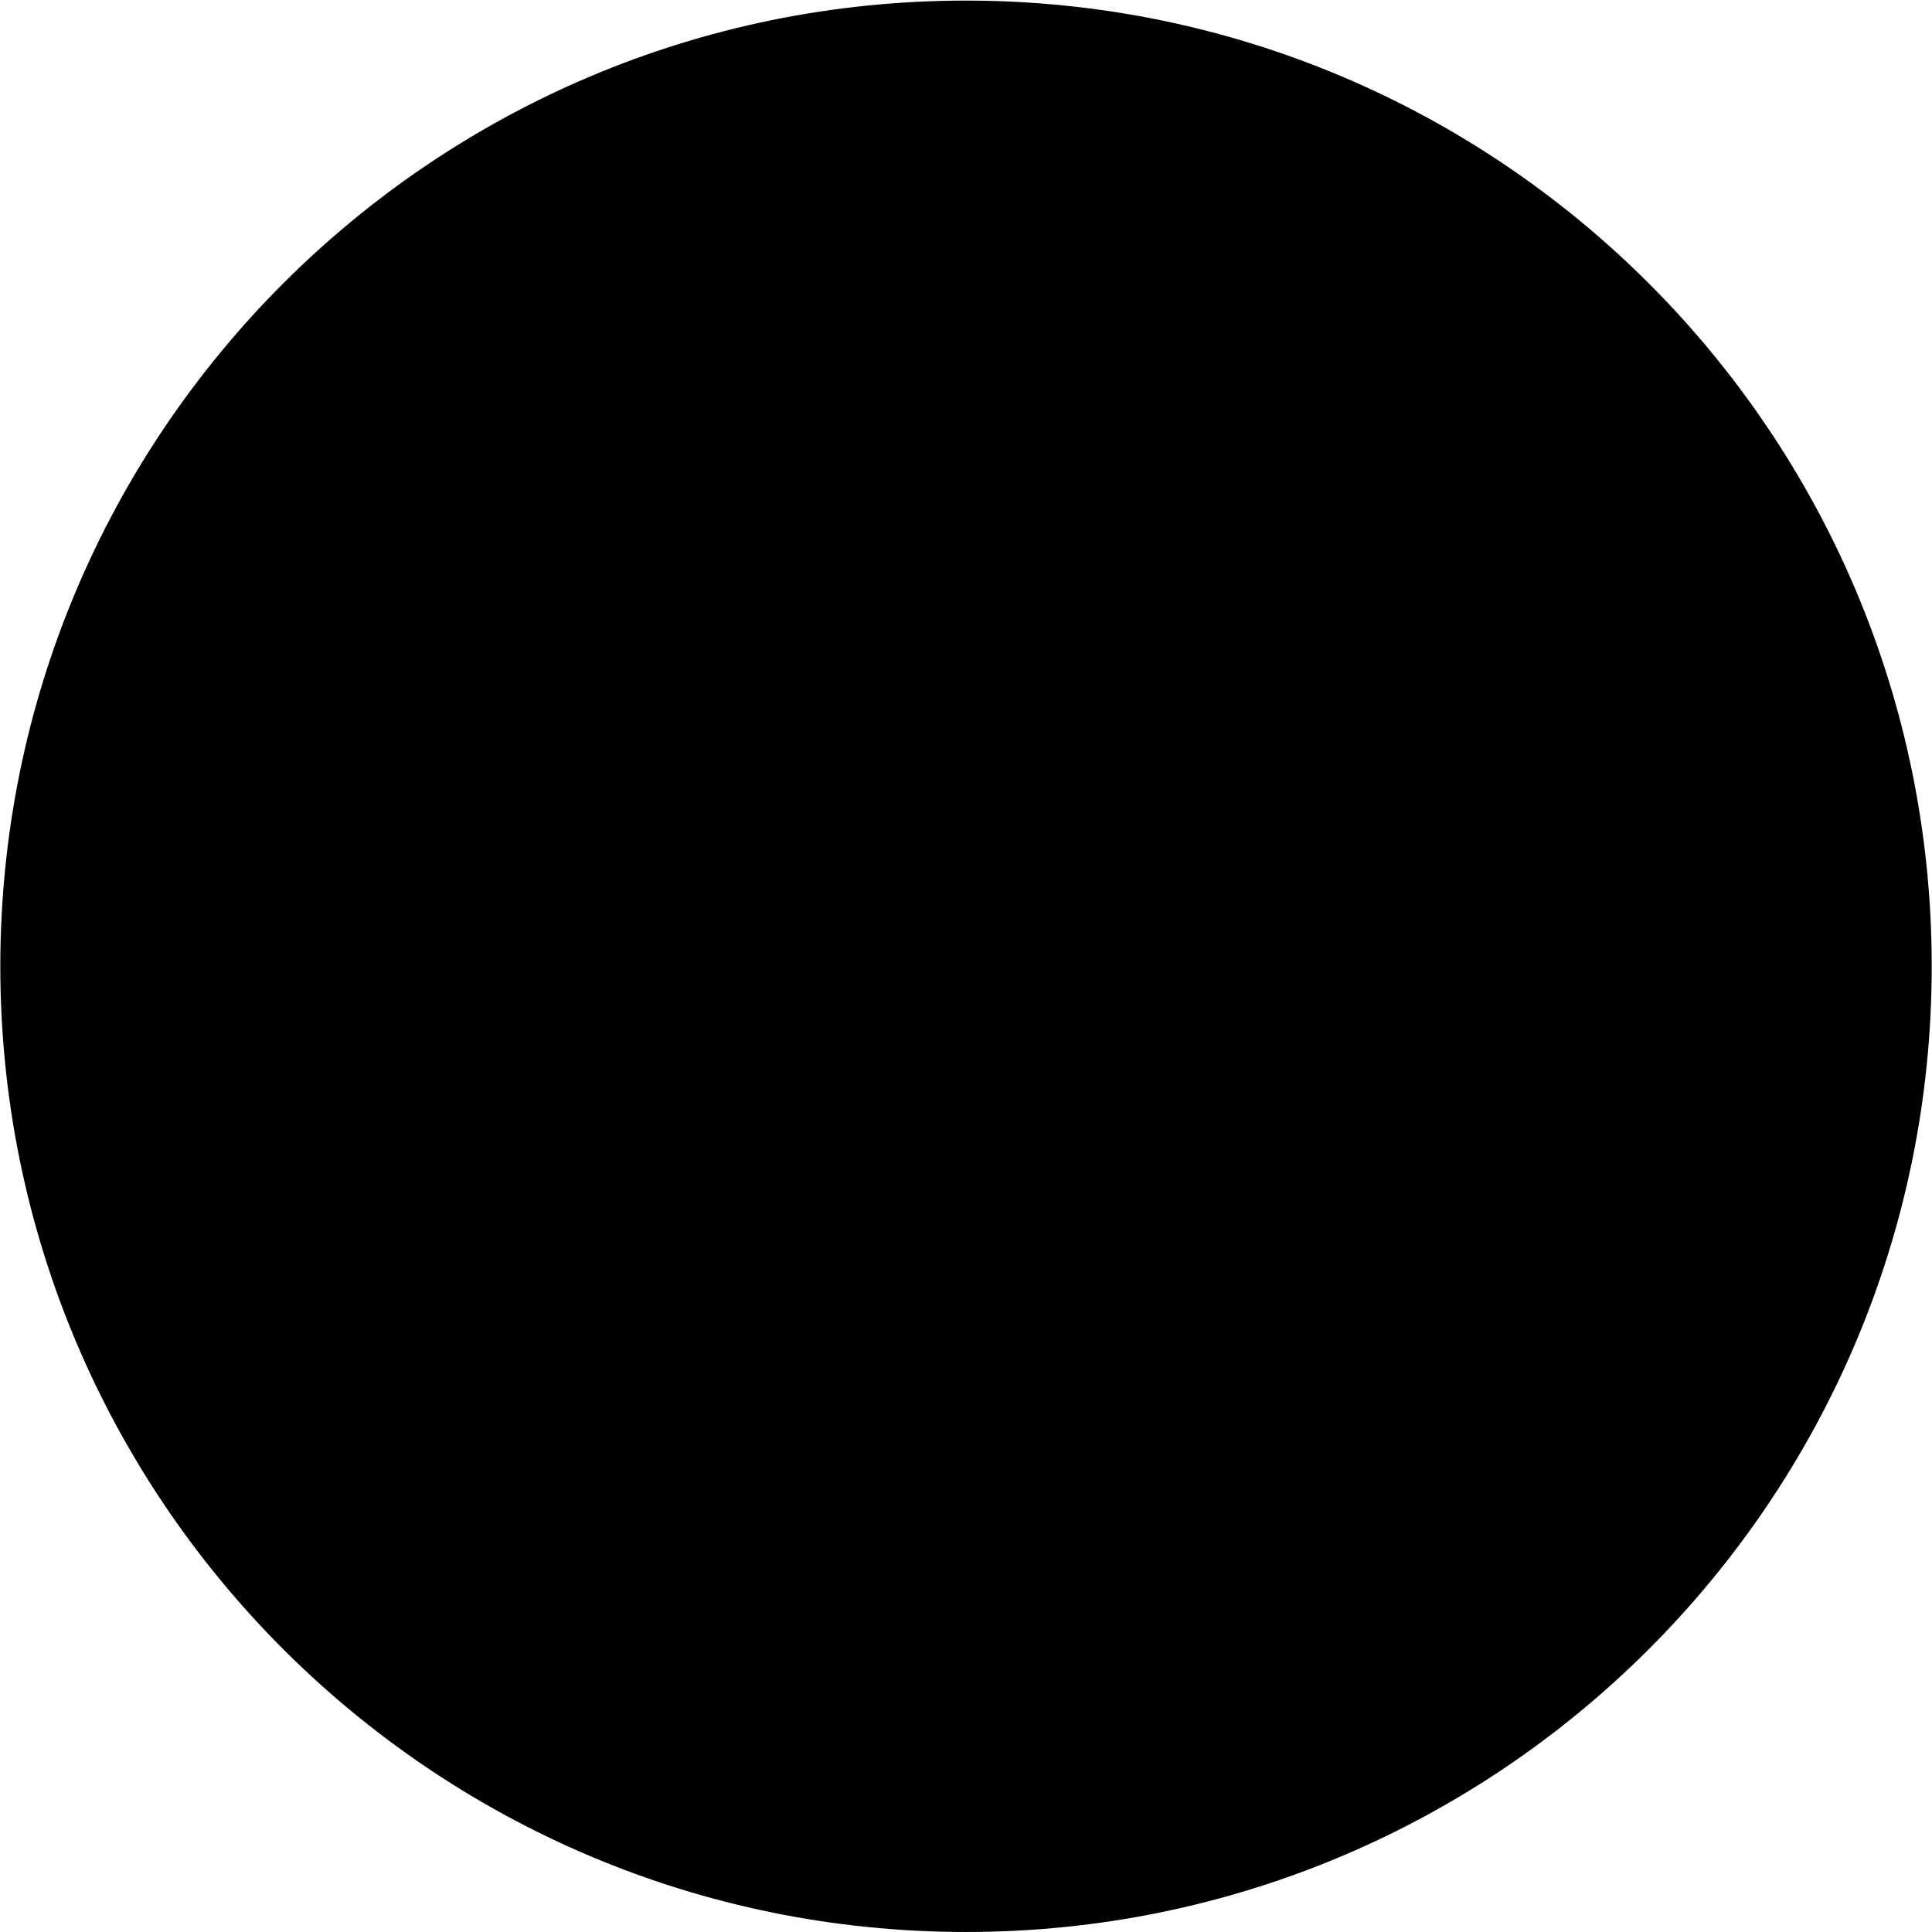
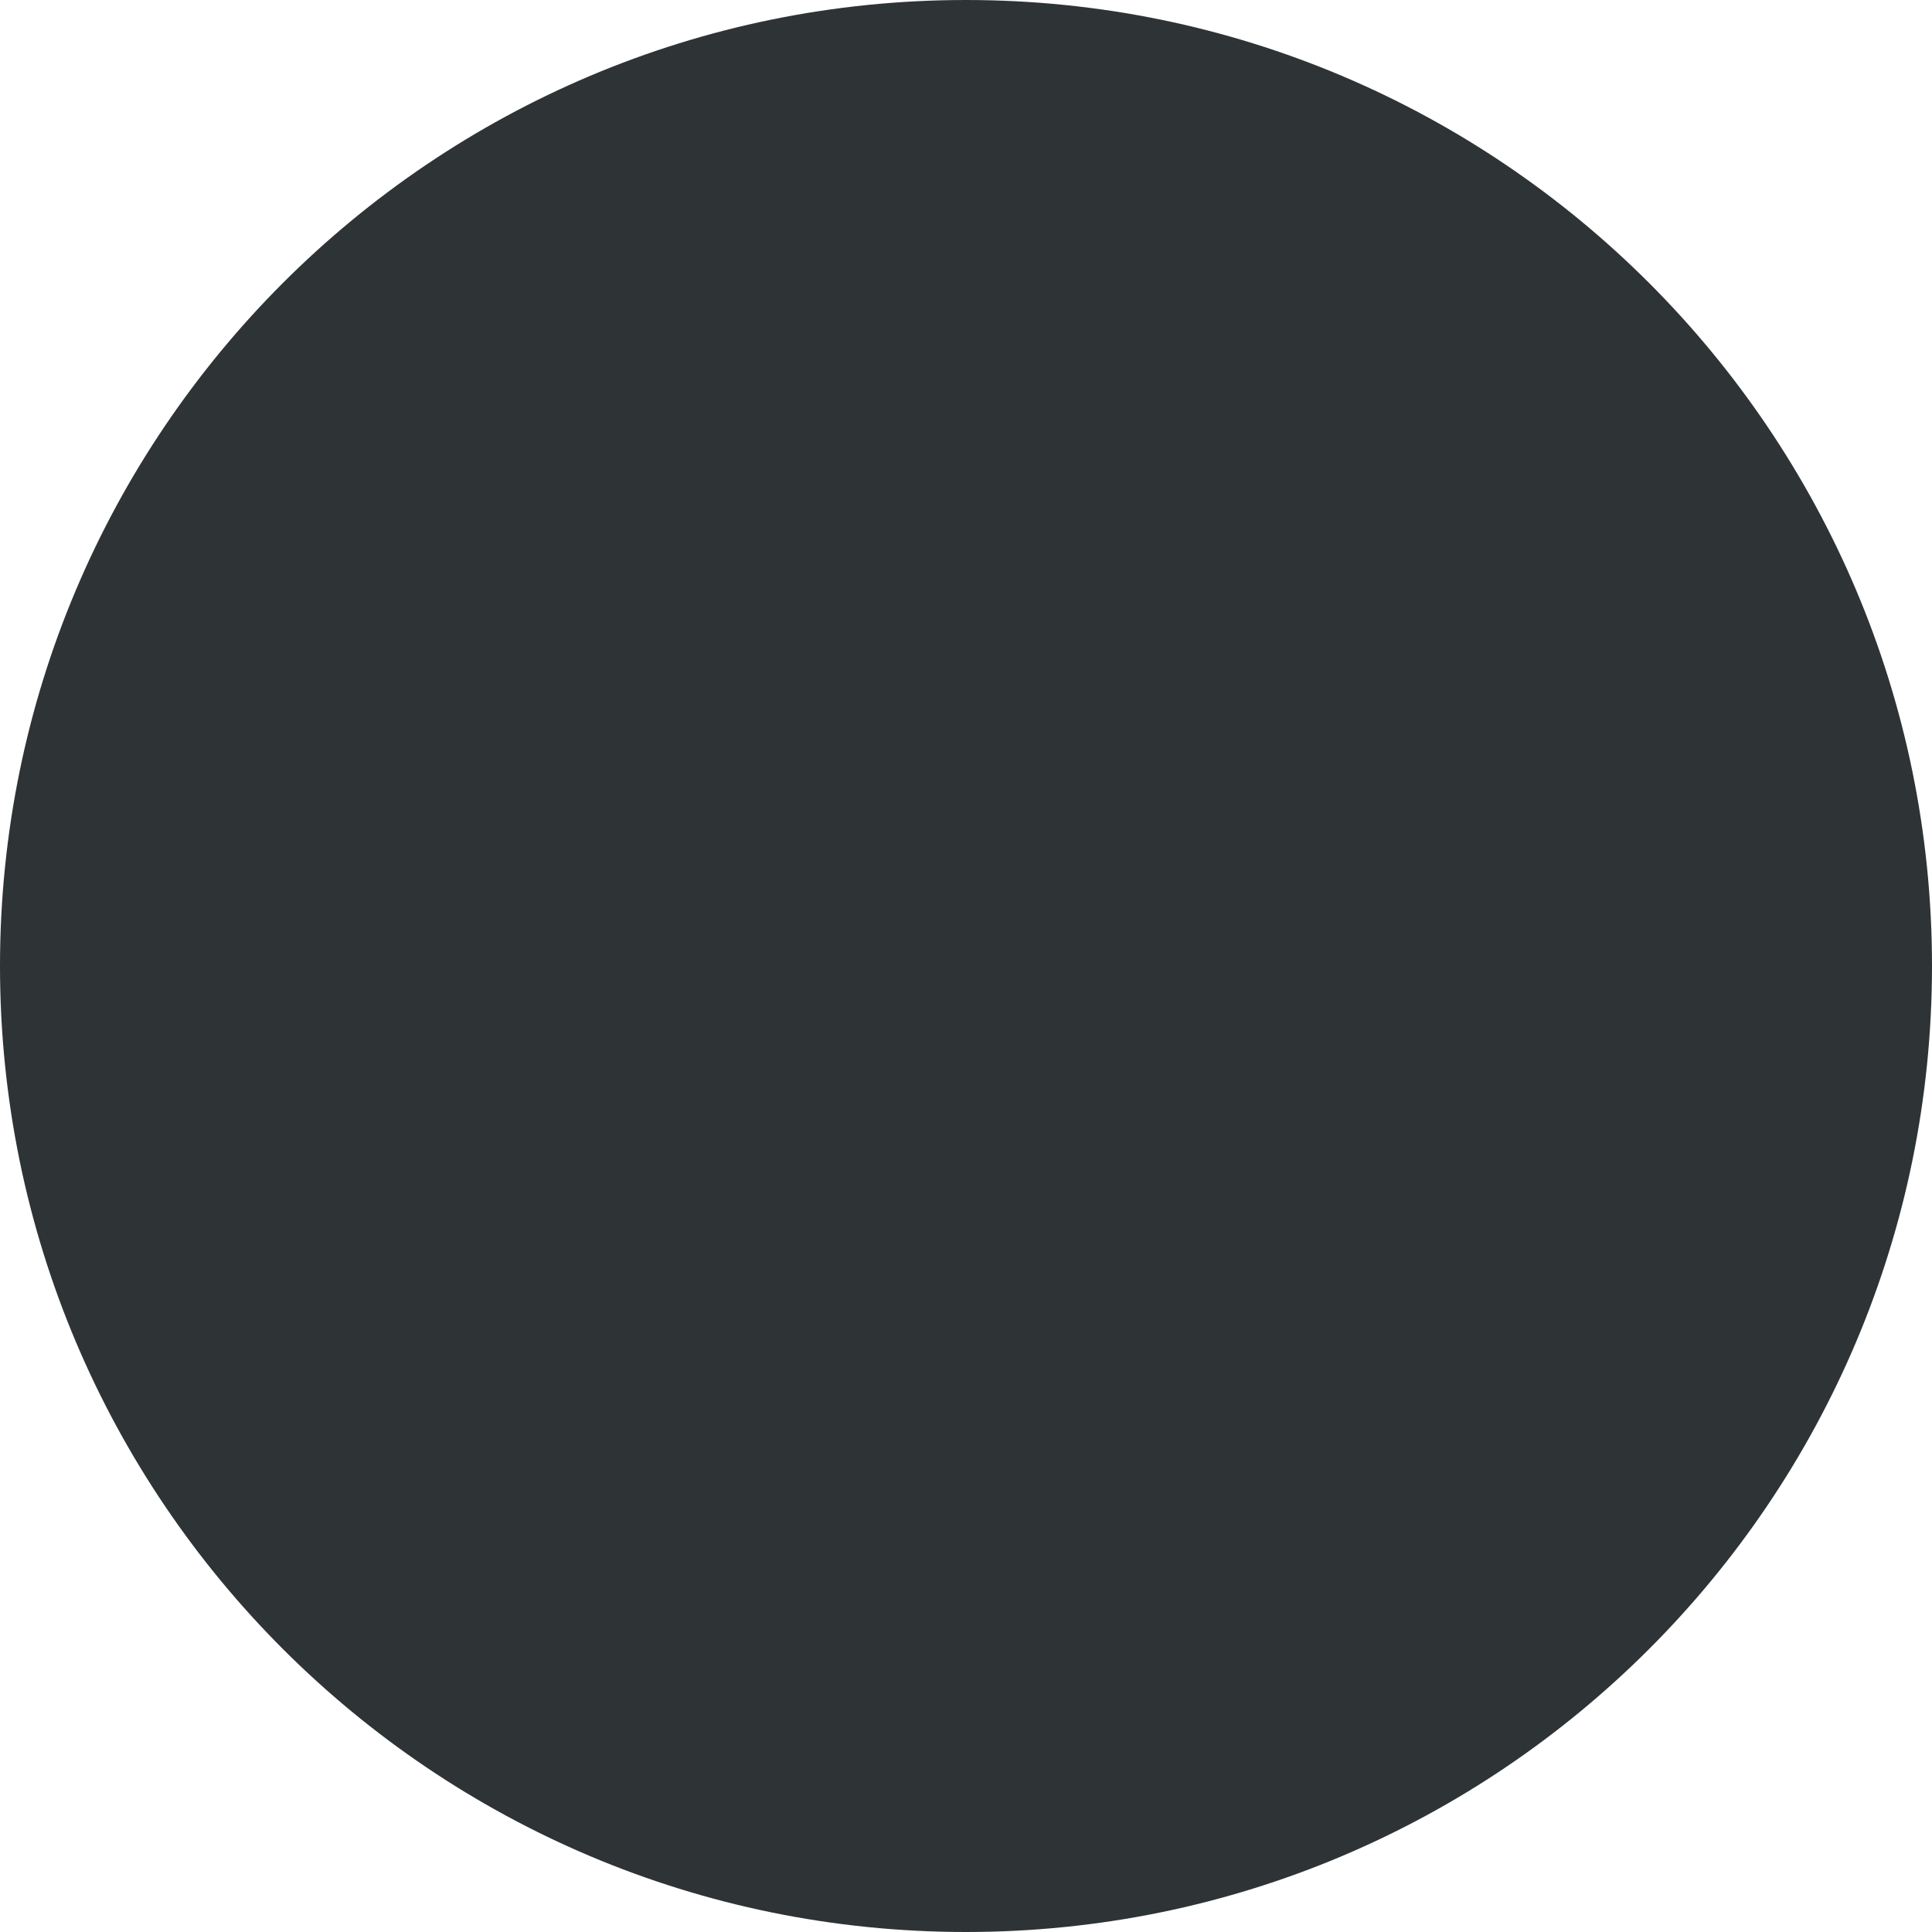
- <svg xmlns="http://www.w3.org/2000/svg" width="12" height="12" viewBox="0 0 3.175 3.175" version="1.1" id="svg4268">
-   <defs id="defs4262" />
-   <g id="initial-pseudostate" style="display:inline" transform="translate(-44.08148,-5.174026)">
-     <path style="color:#000000;fill:#000000;stroke-width:0;stroke-linecap:round;stroke-linejoin:round;-inkscape-stroke:none" d="m 47.256,6.762 a 1.587,1.587 0 0 1 -1.587,1.587 1.587,1.587 0 0 1 -1.587,-1.587 1.587,1.587 0 0 1 1.587,-1.587 1.587,1.587 0 0 1 1.587,1.587 z" id="path1183-6" />
+ <svg xmlns="http://www.w3.org/2000/svg" width="16px" height="16px" viewBox="0 0 16 16">
+   <g fill="#2e3436">
+     <path d="m 16,8 a 8,8 0 0,1 -8,8 a 8,8 0 0,1 -8,-8 a 8,8 0 0,1 8,-8 a 8,8 0 0,1 8,8 z" fill="#2e3436" stroke-width="0" stroke-linecap="round" stroke-linejoin="round" />
  </g>
</svg>
